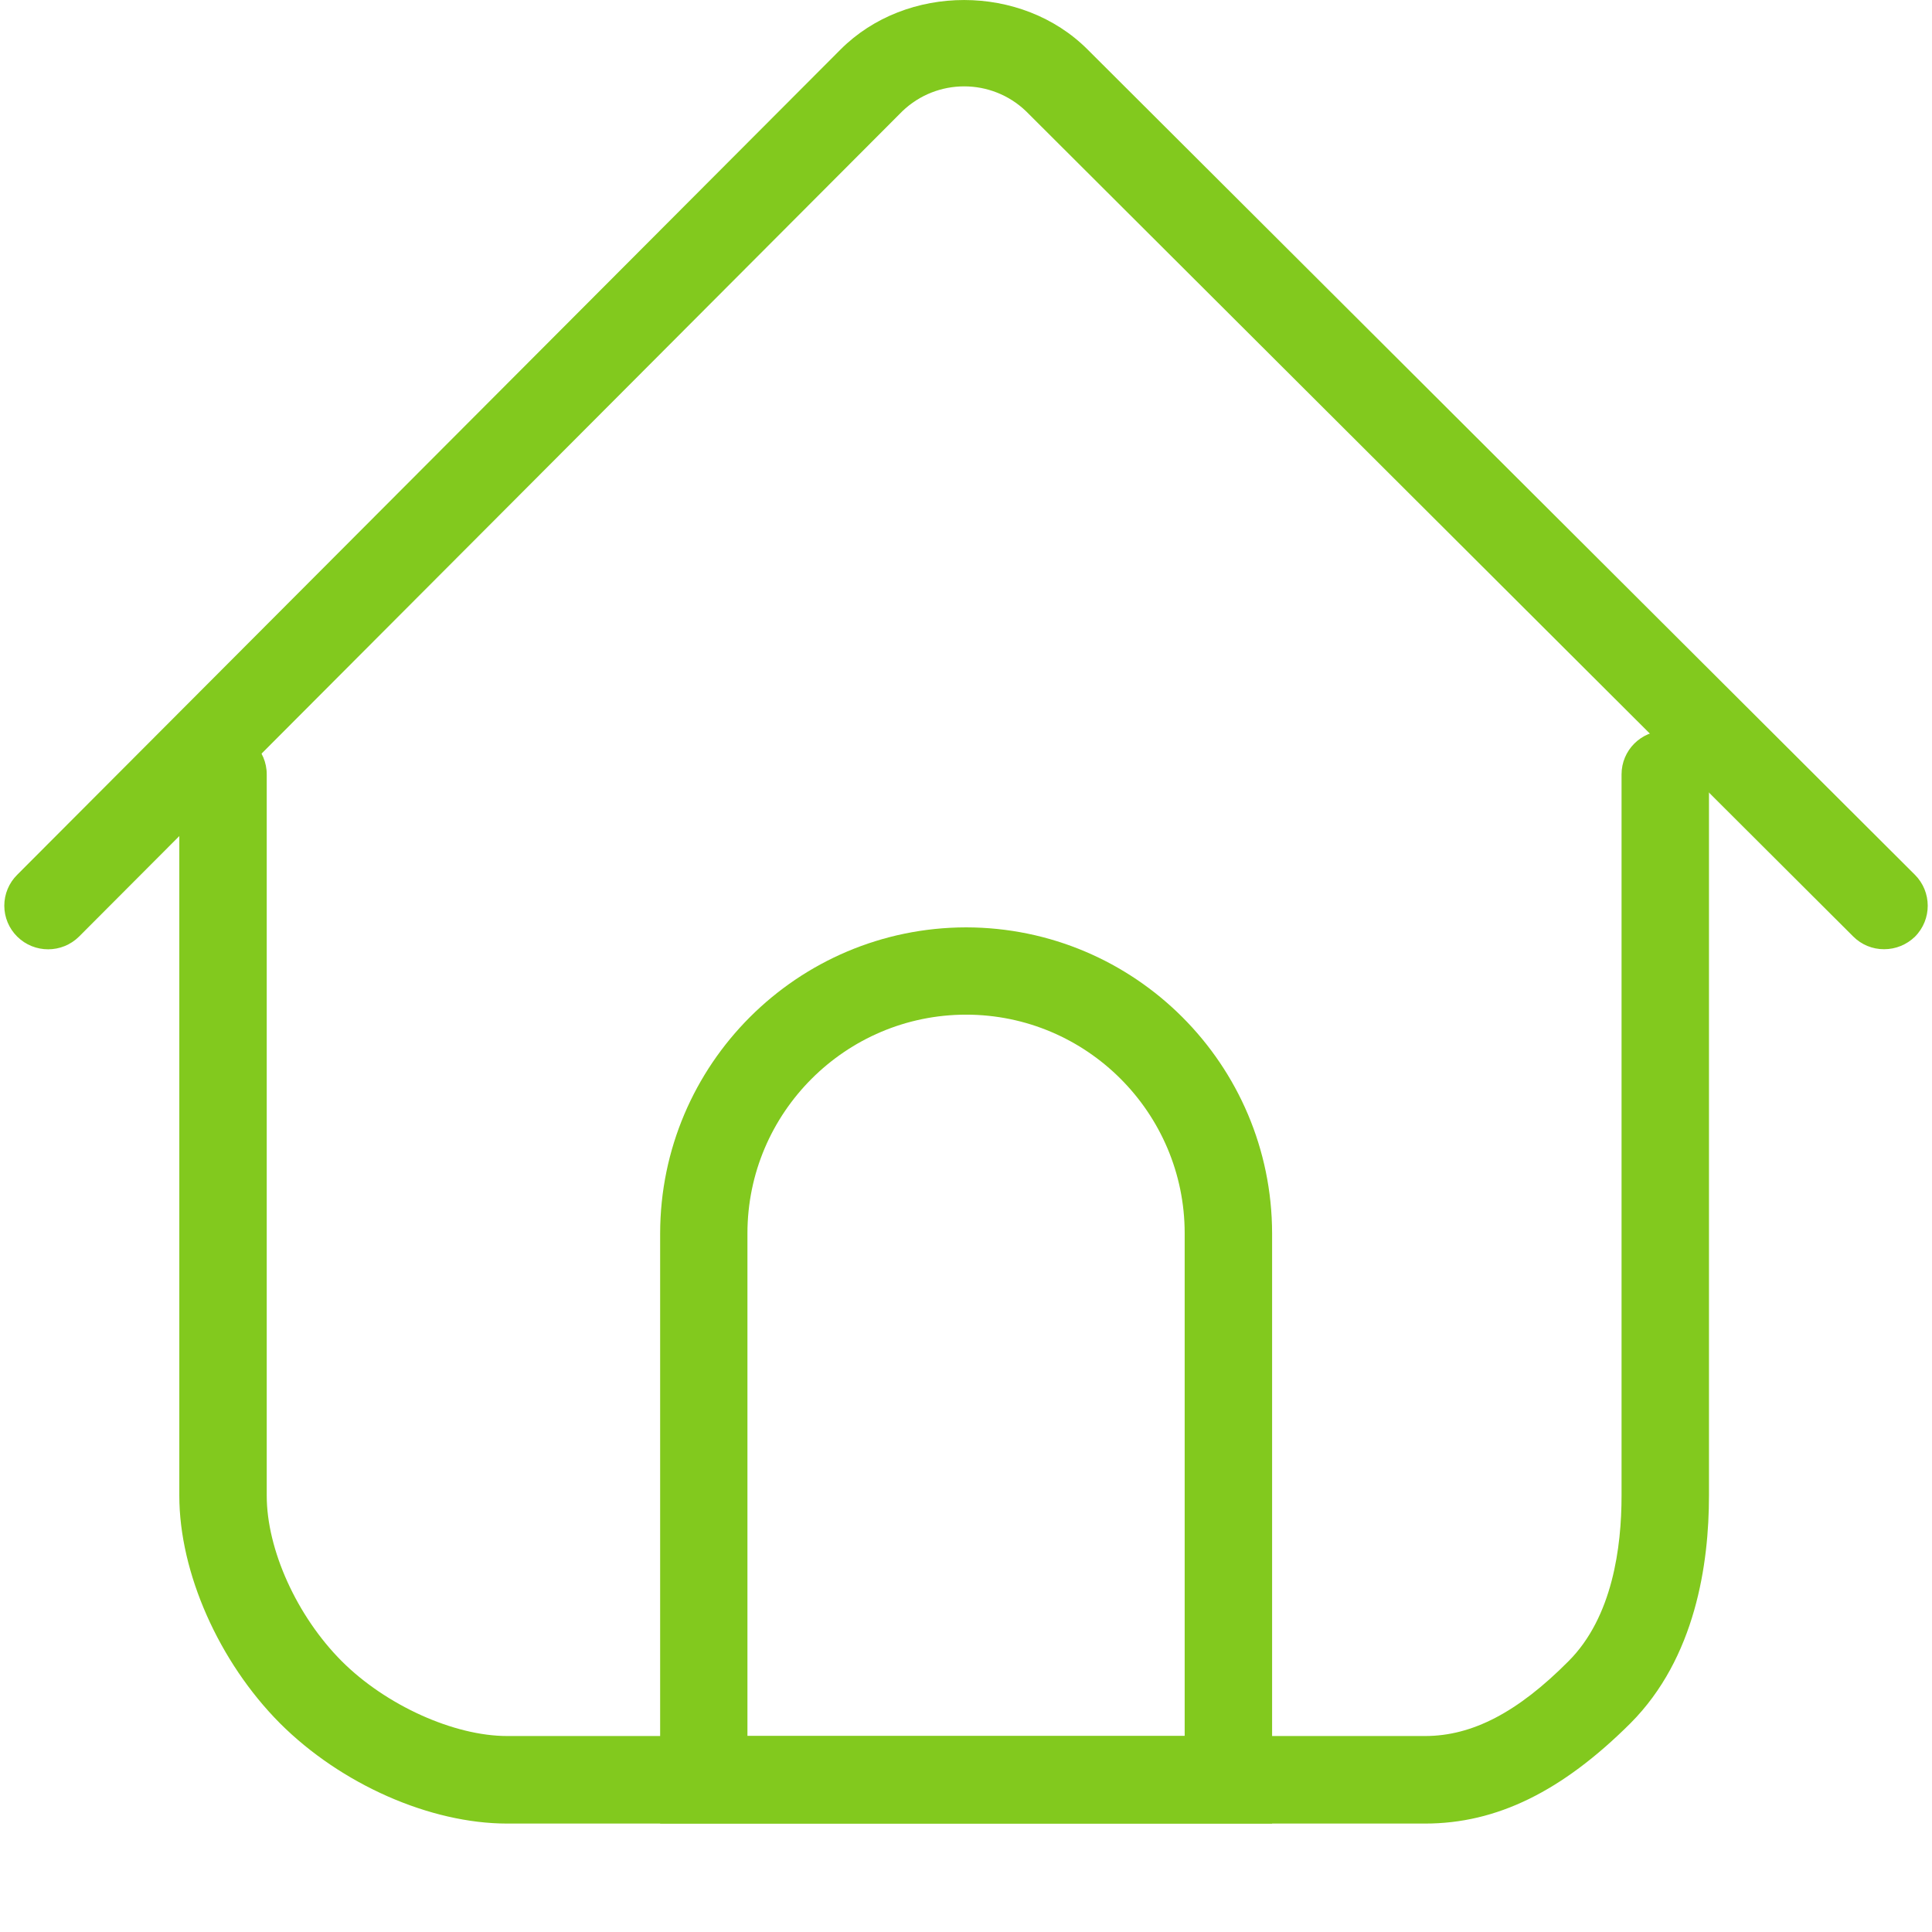
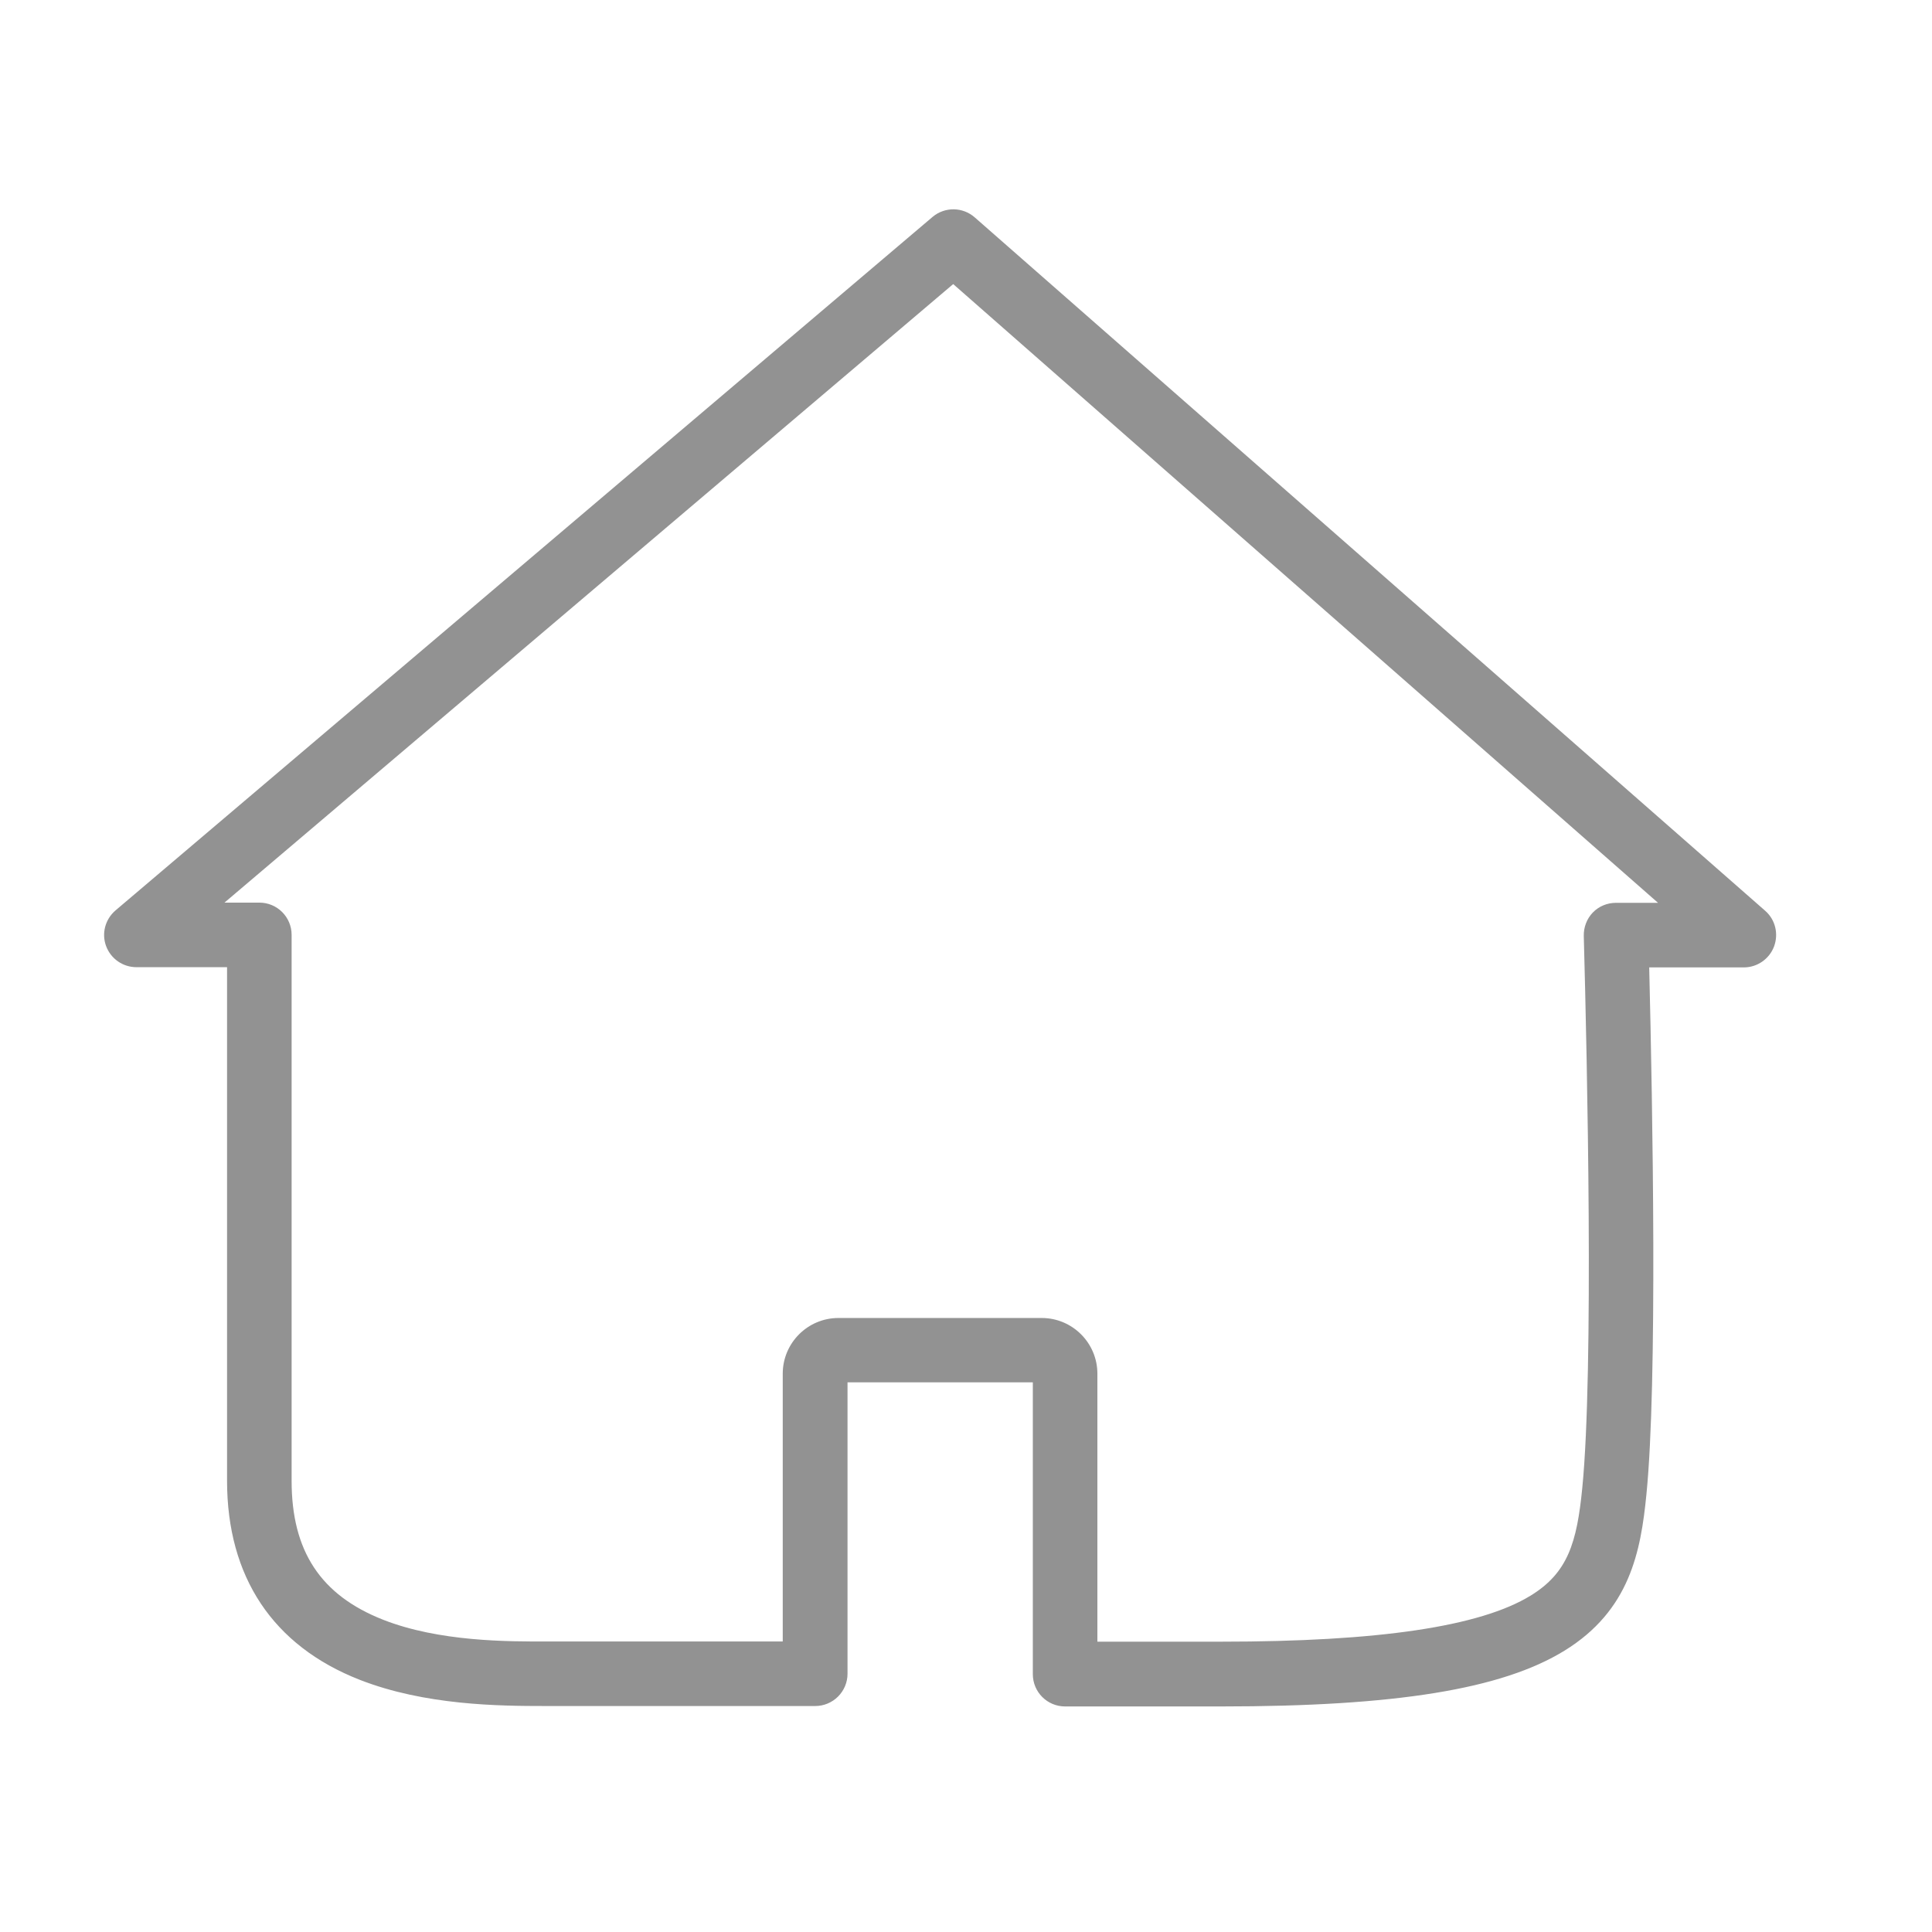
- <svg xmlns="http://www.w3.org/2000/svg" t="1670047958966" class="icon" viewBox="0 0 1024 1024" version="1.1" p-id="2704" width="20" height="20">
-   <path d="M998.656 503.104a22.912 22.912 0 0 1-16.384-6.72L543.808 58.944a47.36 47.36 0 0 0-65.536 0L41.92 496.384a23.296 23.296 0 0 1-32.768 0.064 23.04 23.04 0 0 1 0-32.832L445.504 26.24c34.944-35.008 96.064-34.944 130.944 0l438.464 437.376a23.232 23.232 0 0 1 0.064 32.832 23.36 23.36 0 0 1-16.32 6.656z" fill="#82C91E" p-id="2705" />
-   <path d="M755.328 966.528H268.8c-40.832 0-88.064-20.8-120.448-53.184-32.384-32.576-53.312-79.872-53.312-120.576V410.432a23.168 23.168 0 0 1 46.336 0v382.336c0 28.608 16 63.872 39.744 87.68 23.36 23.36 59.456 39.68 87.68 39.68h486.528c24.96 0 49.088-12.544 76.032-39.68 23.36-23.36 28.096-60.608 28.096-87.68V410.432c0-12.736 10.304-23.104 23.168-23.104 12.8 0 23.168 10.304 23.168 23.104v382.336c0 35.968-7.104 85.952-41.6 120.576-36.288 36.16-70.912 53.184-108.864 53.184z" fill="#82C91E" p-id="2706" />
-   <path d="M674.24 966.528H349.888v-312.832A162.432 162.432 0 0 1 512.064 491.52a162.432 162.432 0 0 1 162.176 162.176v312.832z m-278.08-46.4h231.744v-266.432c0-63.872-51.968-115.904-115.84-115.904s-115.904 52.032-115.904 115.904v266.432z" fill="#82C91E" p-id="2707" />
+ <svg xmlns="http://www.w3.org/2000/svg" t="1670084563050" class="icon" viewBox="0 0 1024 1024" version="1.1" p-id="2701" width="20" height="20">
+   <path d="M288.938 904.227c-24.411 0-63.651-0.342-98.328-13.916-45.97-18.023-70.267-54.525-70.267-105.514V512.627H72.32c-7.186 0-13.574-4.449-16.084-11.179-2.51-6.73-0.456-14.259 5.019-18.936l433.007-367.531c6.502-5.475 15.97-5.361 22.358 0.228l418.976 367.531c5.361 4.677 7.186 12.205 4.677 18.936-2.51 6.616-8.897 11.065-15.97 11.065h-50.19c1.825 75.4 4.449 220.04-1.483 279.356-2.966 30.228-8.783 61.483-43.46 82.814-33.194 20.418-89.43 29.544-182.169 29.544h-82.472c-9.468 0-17.11-7.643-17.11-17.11V732.667h-98.214v154.45c0 4.563-1.825 8.897-5.019 12.091-3.194 3.194-7.529 5.019-12.091 5.019H288.938z m-169.963-425.821h18.479c9.468 0 17.11 7.643 17.11 17.11v289.394c0 37.187 15.399 60.571 48.479 73.575 29.544 11.635 66.046 11.635 87.719 11.521h124.107V728.104c0-16.312 13.232-29.544 29.544-29.544H552.095c16.312 0 29.544 13.232 29.544 29.544v142.016h65.362c83.727 0 137.453-7.985 164.26-24.411 19.734-12.091 24.525-28.061 27.377-57.035 6.16-62.396 2.624-225.401 0.798-292.588-0.114-4.563 1.597-9.126 4.791-12.434s7.643-5.133 12.205-5.133h22.358L505.213 150.571 118.974 478.407z" p-id="2702" fill="#929292" />
</svg>
